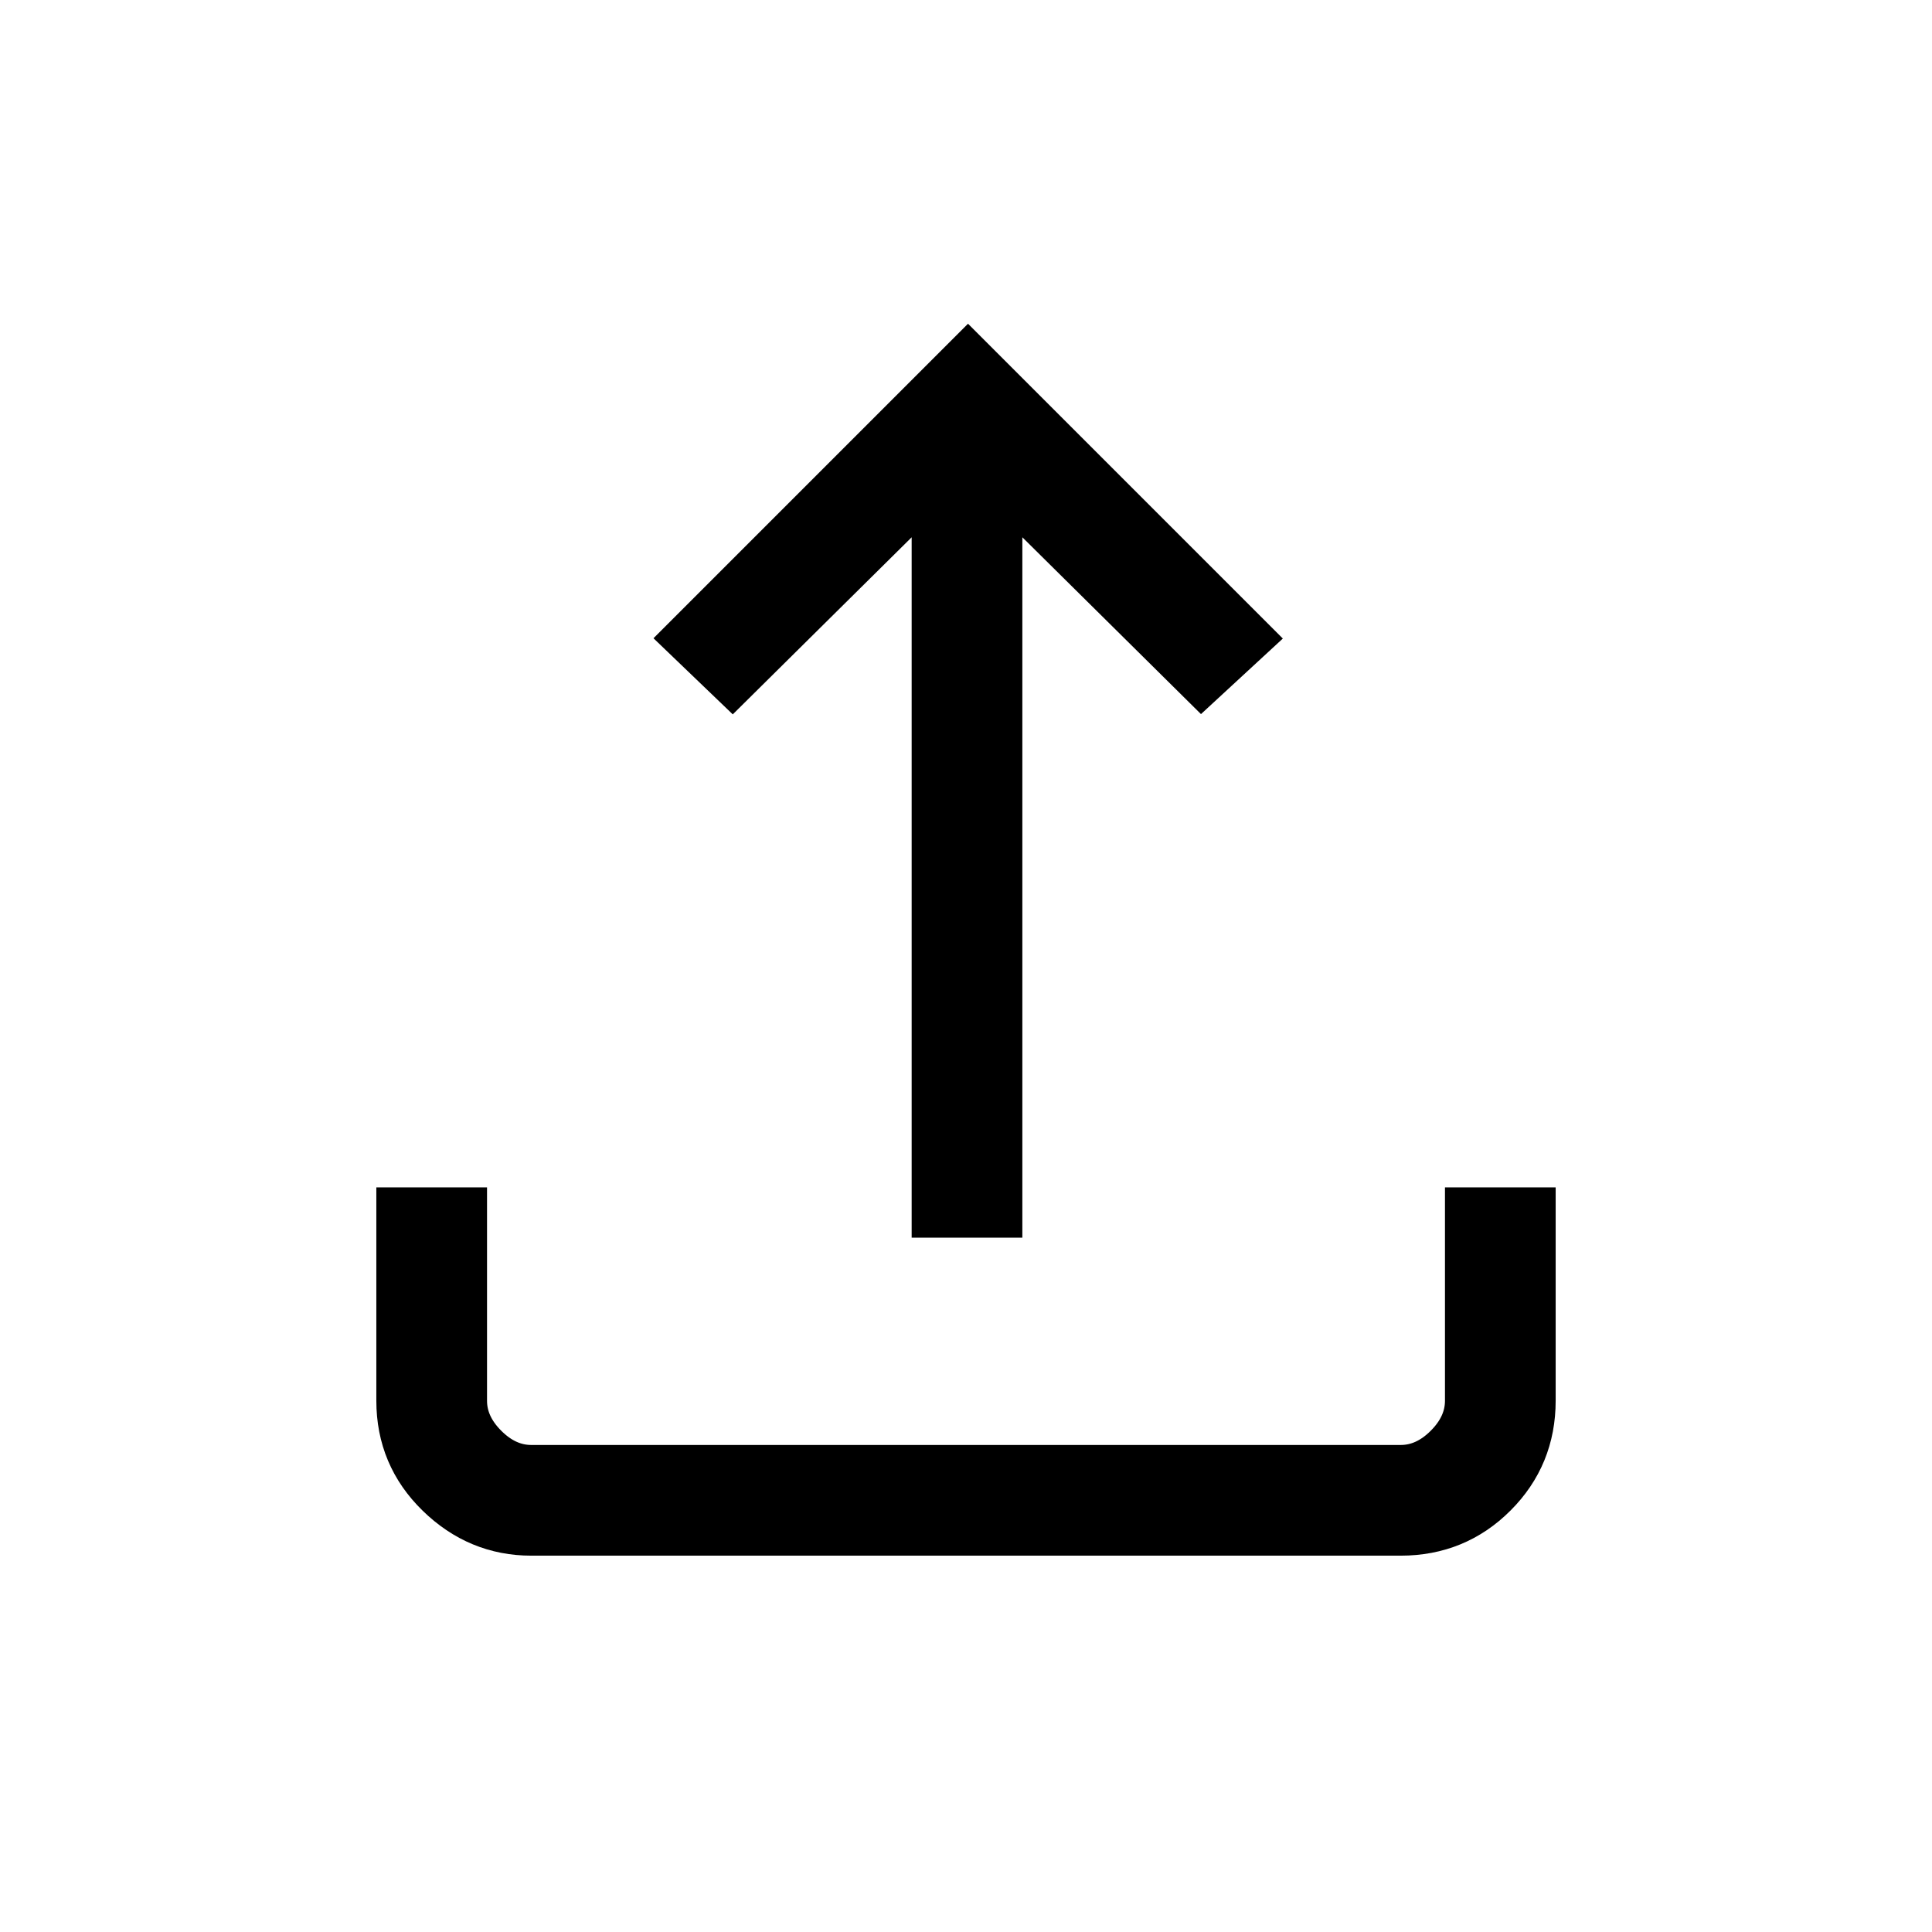
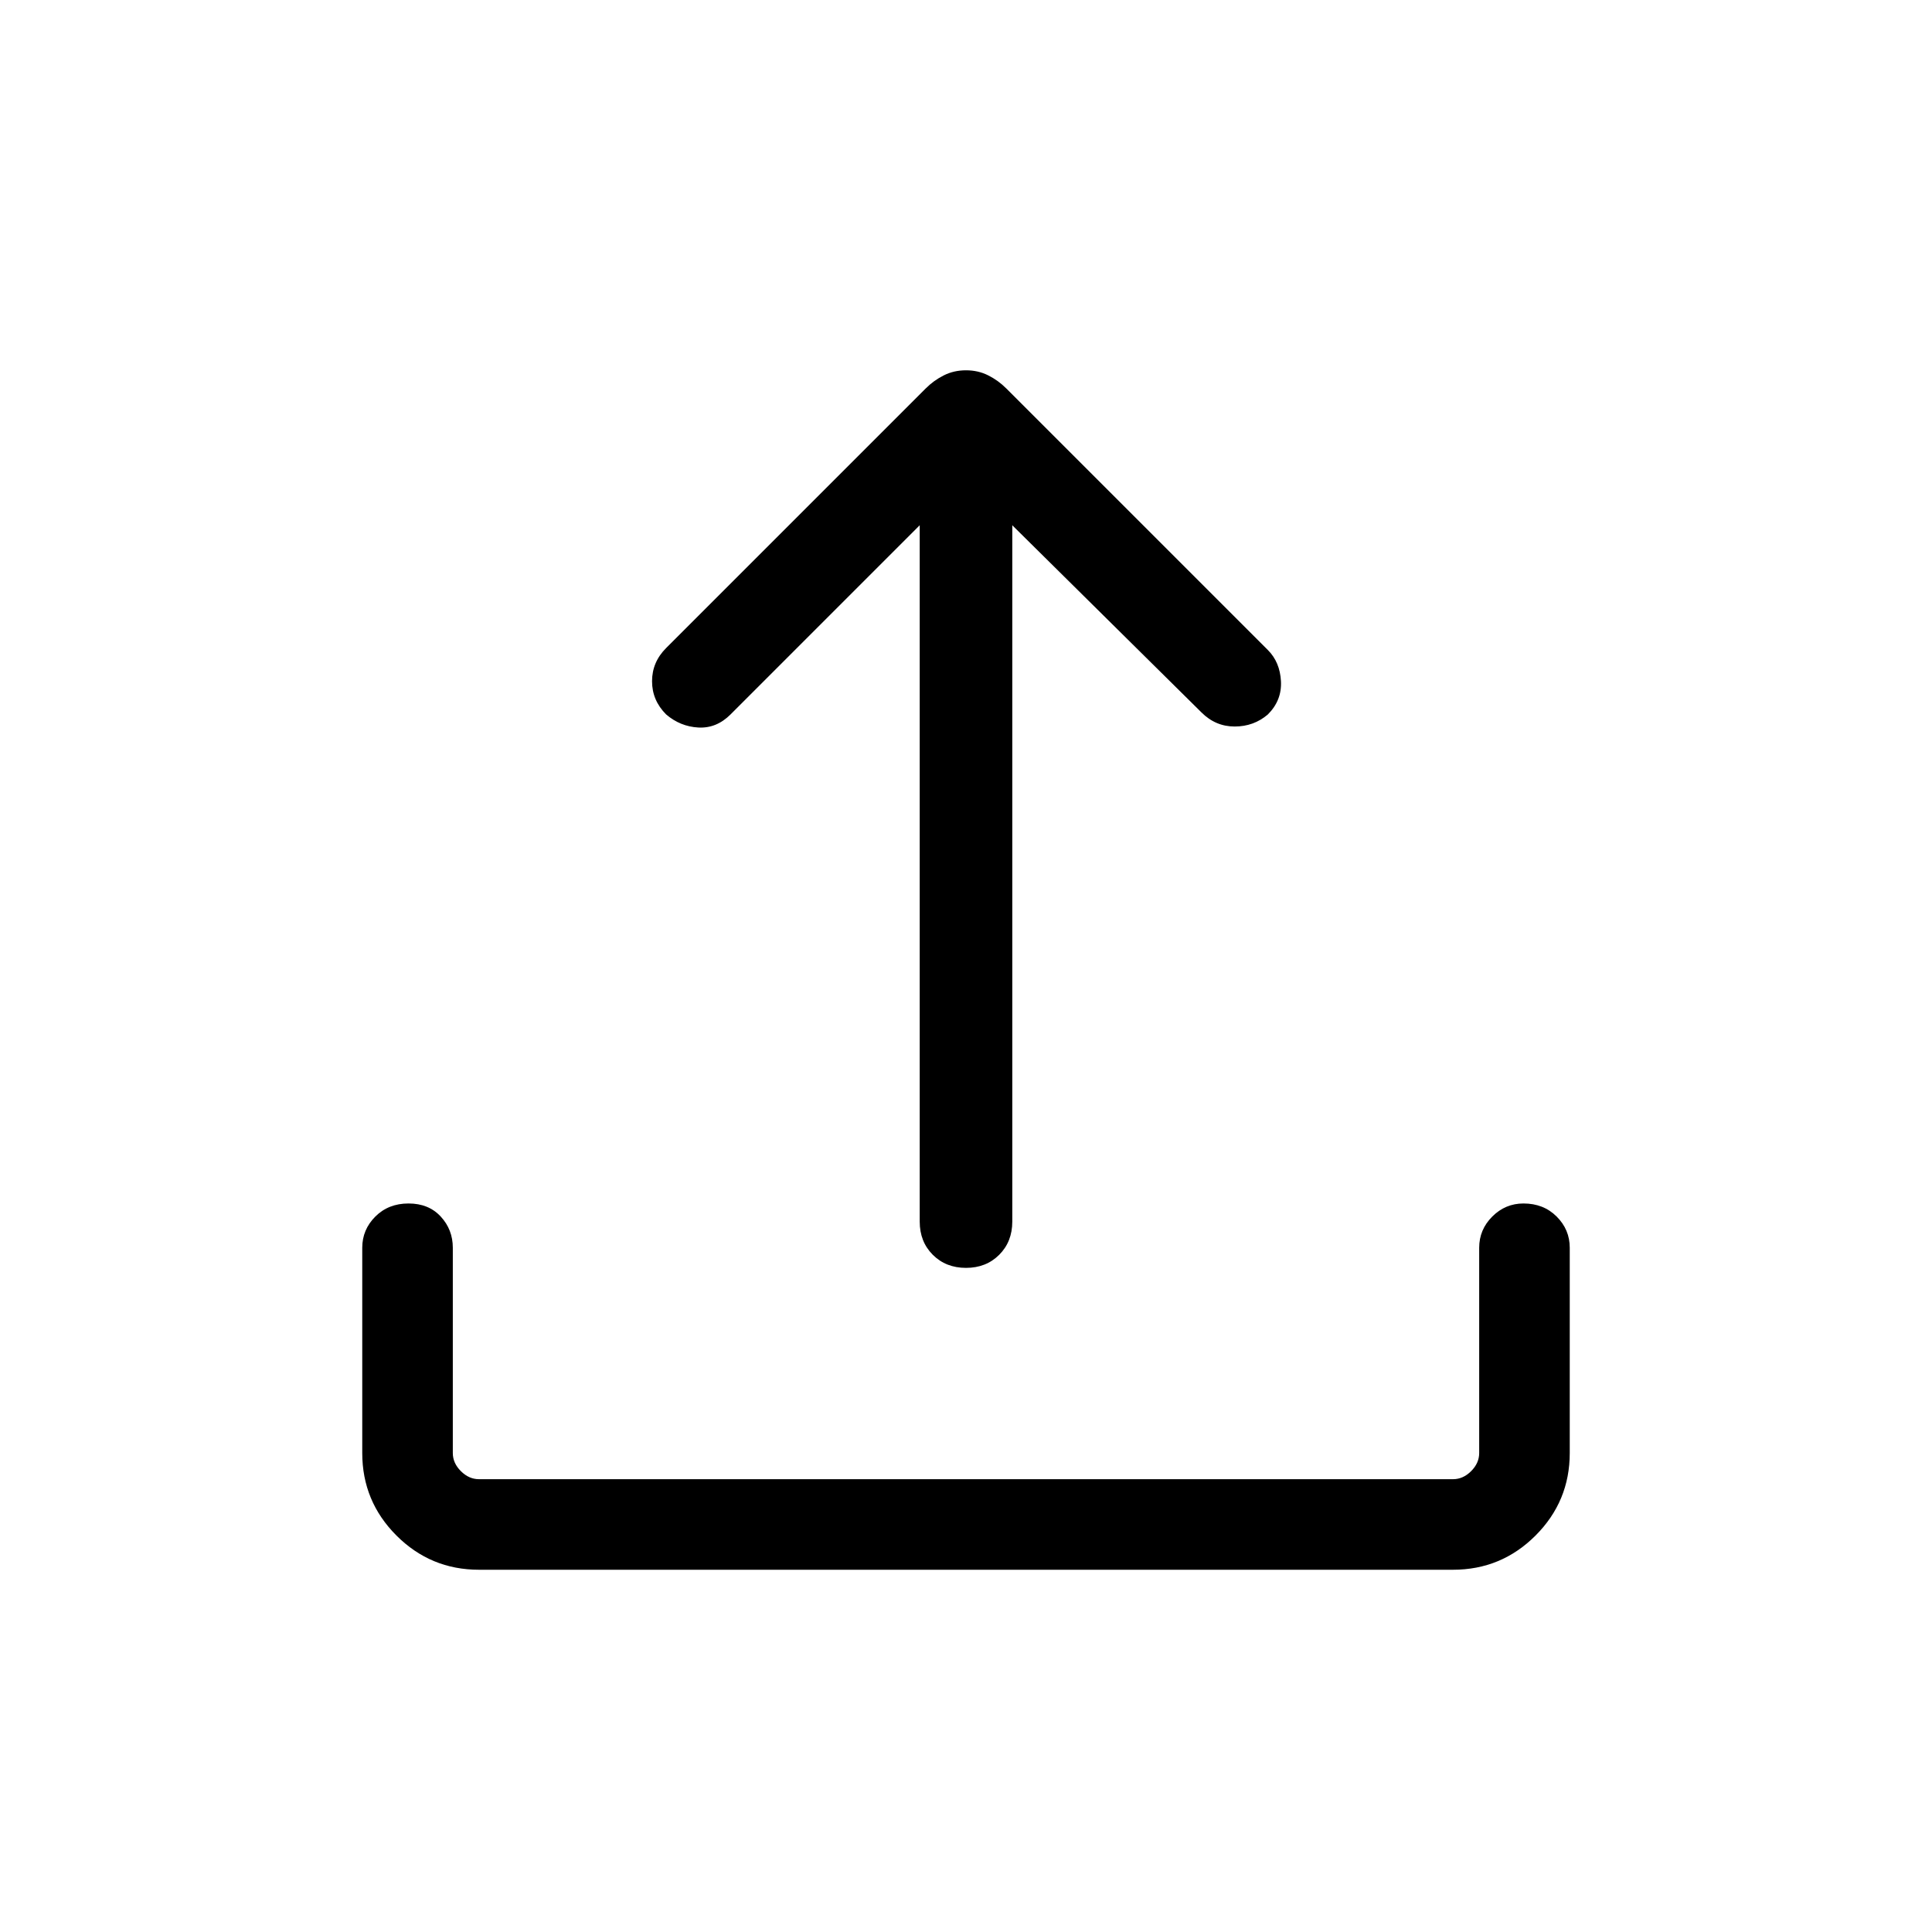
<svg xmlns="http://www.w3.org/2000/svg" viewBox="0 0 48 48">
-   <path d="M13.2 38.15q-1.35 0-2.35-.975t-1-2.375V30h1.75v4.8q0 .6.5 1.1.5.5 1.1.5h21.6q.6 0 1.1-.5.5-.5.5-1.1V30h1.75v4.8q0 1.4-.975 2.375-.975.975-2.375.975Zm9.95-7.9v-18.1l-4.95 4.9-1.25-1.2 7.1-7.1 7.1 7.1-1.3 1.2-4.95-4.9v18.1Z" stroke="currentColor" fill="currentColor" />
+   <path fill="currentColor" d="M24 31.5q-.5 0-.825-.325-.325-.325-.325-.825v-17.3l-4.7 4.7q-.35.35-.8.325-.45-.025-.8-.325-.35-.35-.35-.825t.35-.825L23 9.65q.2-.2.45-.325T24 9.2q.3 0 .55.125.25.125.45.325l6.5 6.5q.3.3.325.775.025.475-.325.825-.35.3-.825.3t-.825-.35l-4.7-4.65v17.3q0 .5-.325.825-.325.325-.825.325ZM11.9 39q-1.2 0-2.05-.85Q9 37.3 9 36.1V31q0-.45.325-.775t.825-.325q.5 0 .8.325.3.325.3.775v5.1q0 .25.2.45t.45.2h24.2q.25 0 .45-.2t.2-.45V31q0-.45.325-.775t.775-.325q.5 0 .825.325Q39 30.55 39 31v5.1q0 1.2-.85 2.05-.85.85-2.05.85Z" />
</svg>
